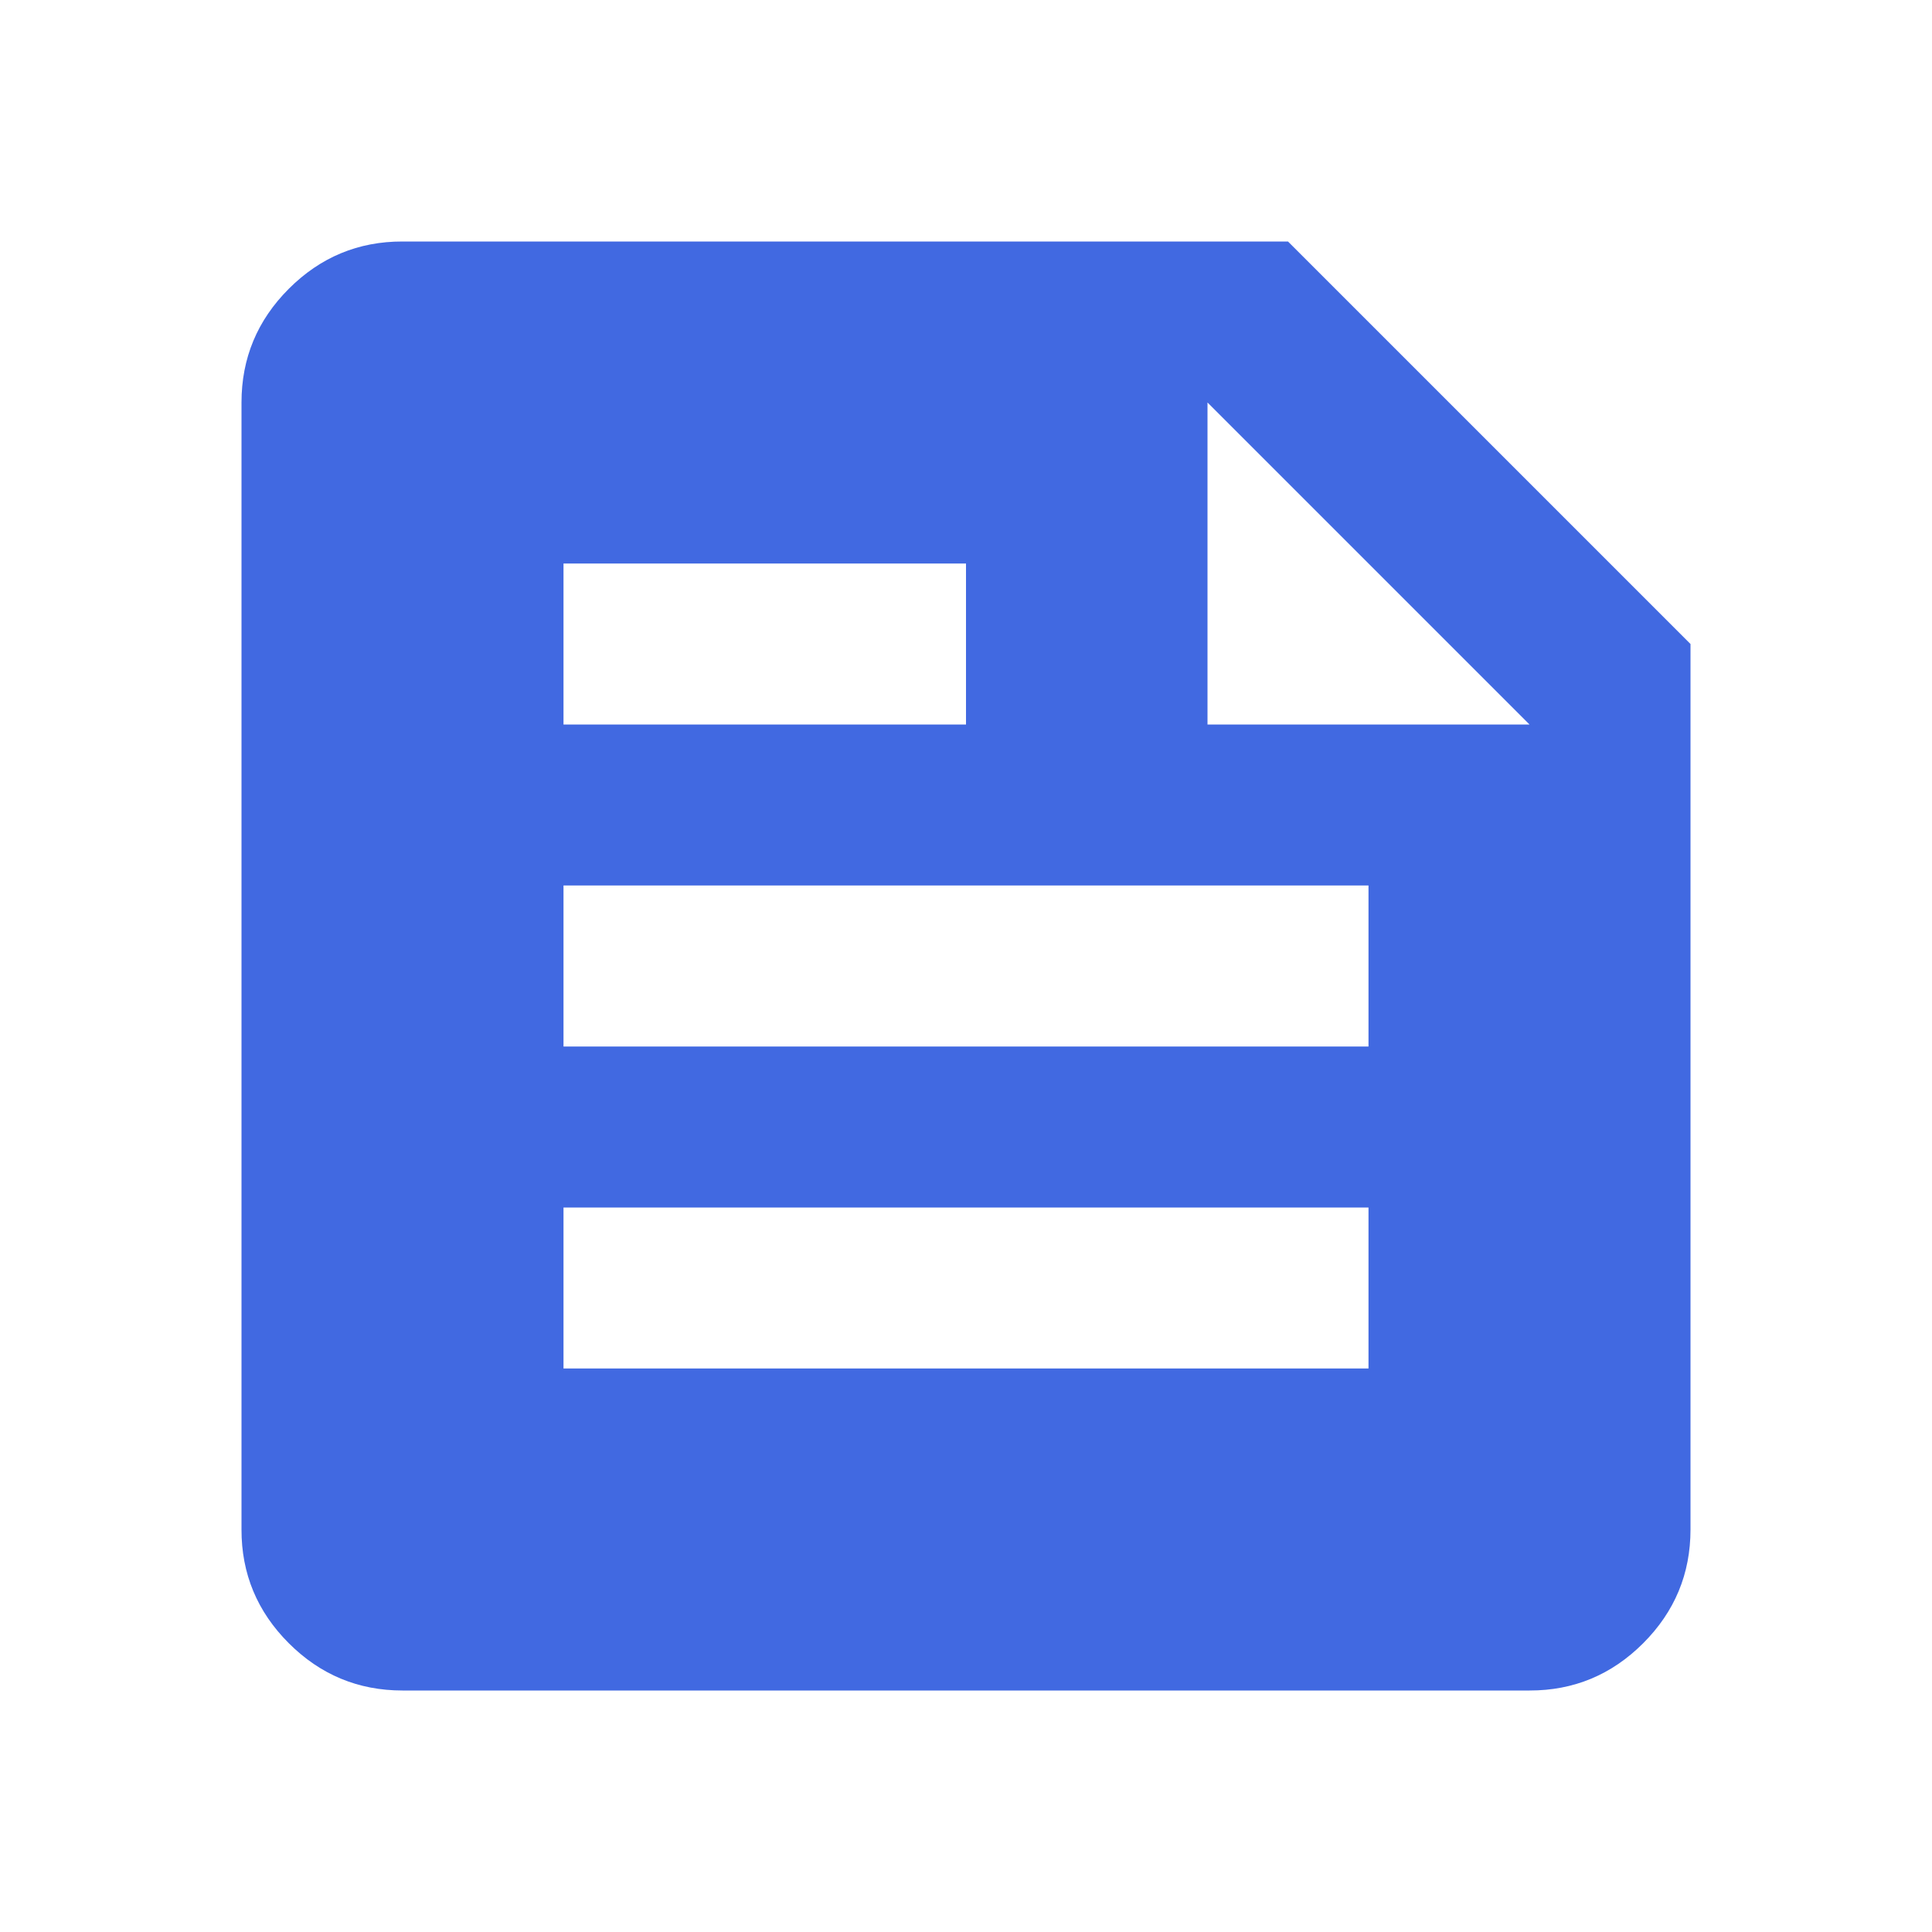
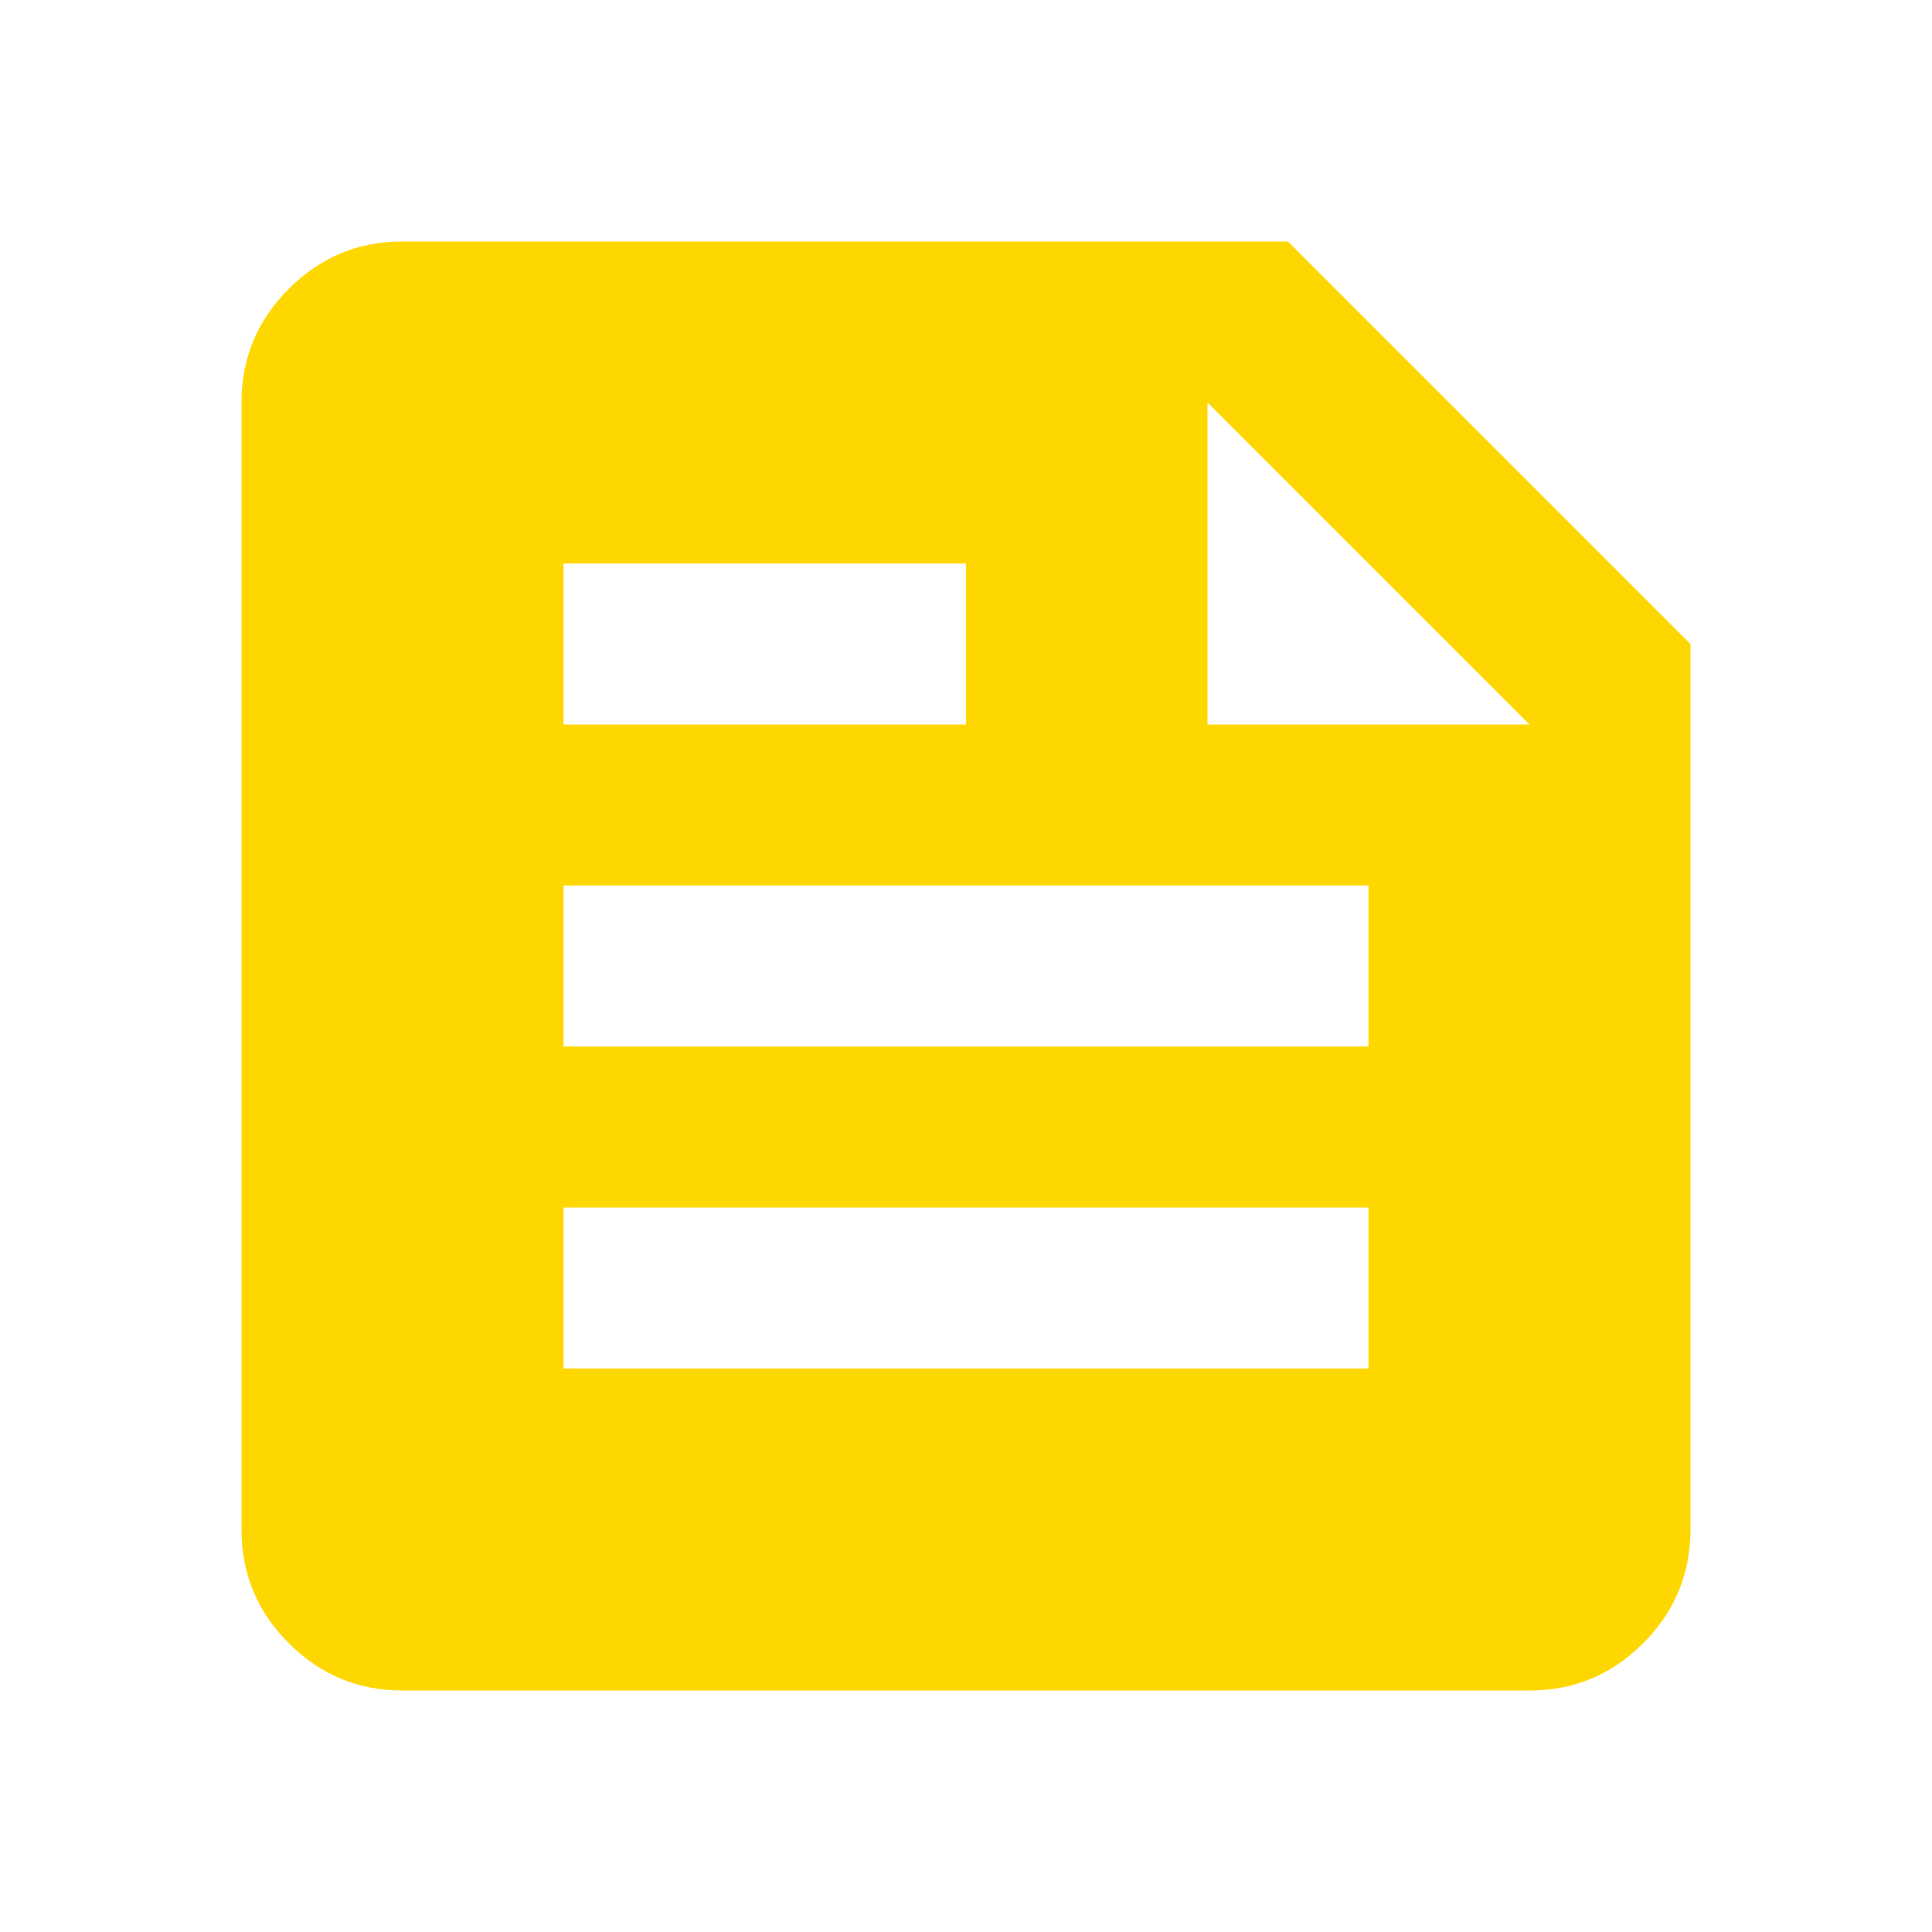
<svg xmlns="http://www.w3.org/2000/svg" width="24" height="24" viewBox="0 0 24 24" fill="none">
-   <path d="M5 21C4.45 21 3.979 20.804 3.587 20.412C3.195 20.02 2.999 19.549 3 19V5C3 4.45 3.196 3.979 3.588 3.587C3.98 3.195 4.451 2.999 5 3H16L21 8V19C21 19.55 20.804 20.021 20.412 20.413C20.02 20.805 19.549 21.001 19 21H5ZM7 17H17V15H7V17ZM7 13H17V11H7V13ZM15 9H19L15 5V9ZM7 9H12V7H7V9Z" fill="royalblue" />
+   <path d="M5 21C4.45 21 3.979 20.804 3.587 20.412C3.195 20.02 2.999 19.549 3 19V5C3 4.45 3.196 3.979 3.588 3.587C3.98 3.195 4.451 2.999 5 3H16L21 8V19C21 19.55 20.804 20.021 20.412 20.413C20.02 20.805 19.549 21.001 19 21H5ZM7 17H17V15H7V17ZM7 13H17V11H7V13ZM15 9H19L15 5V9ZM7 9H12V7H7V9Z" fill="#FFD700" />
</svg>
